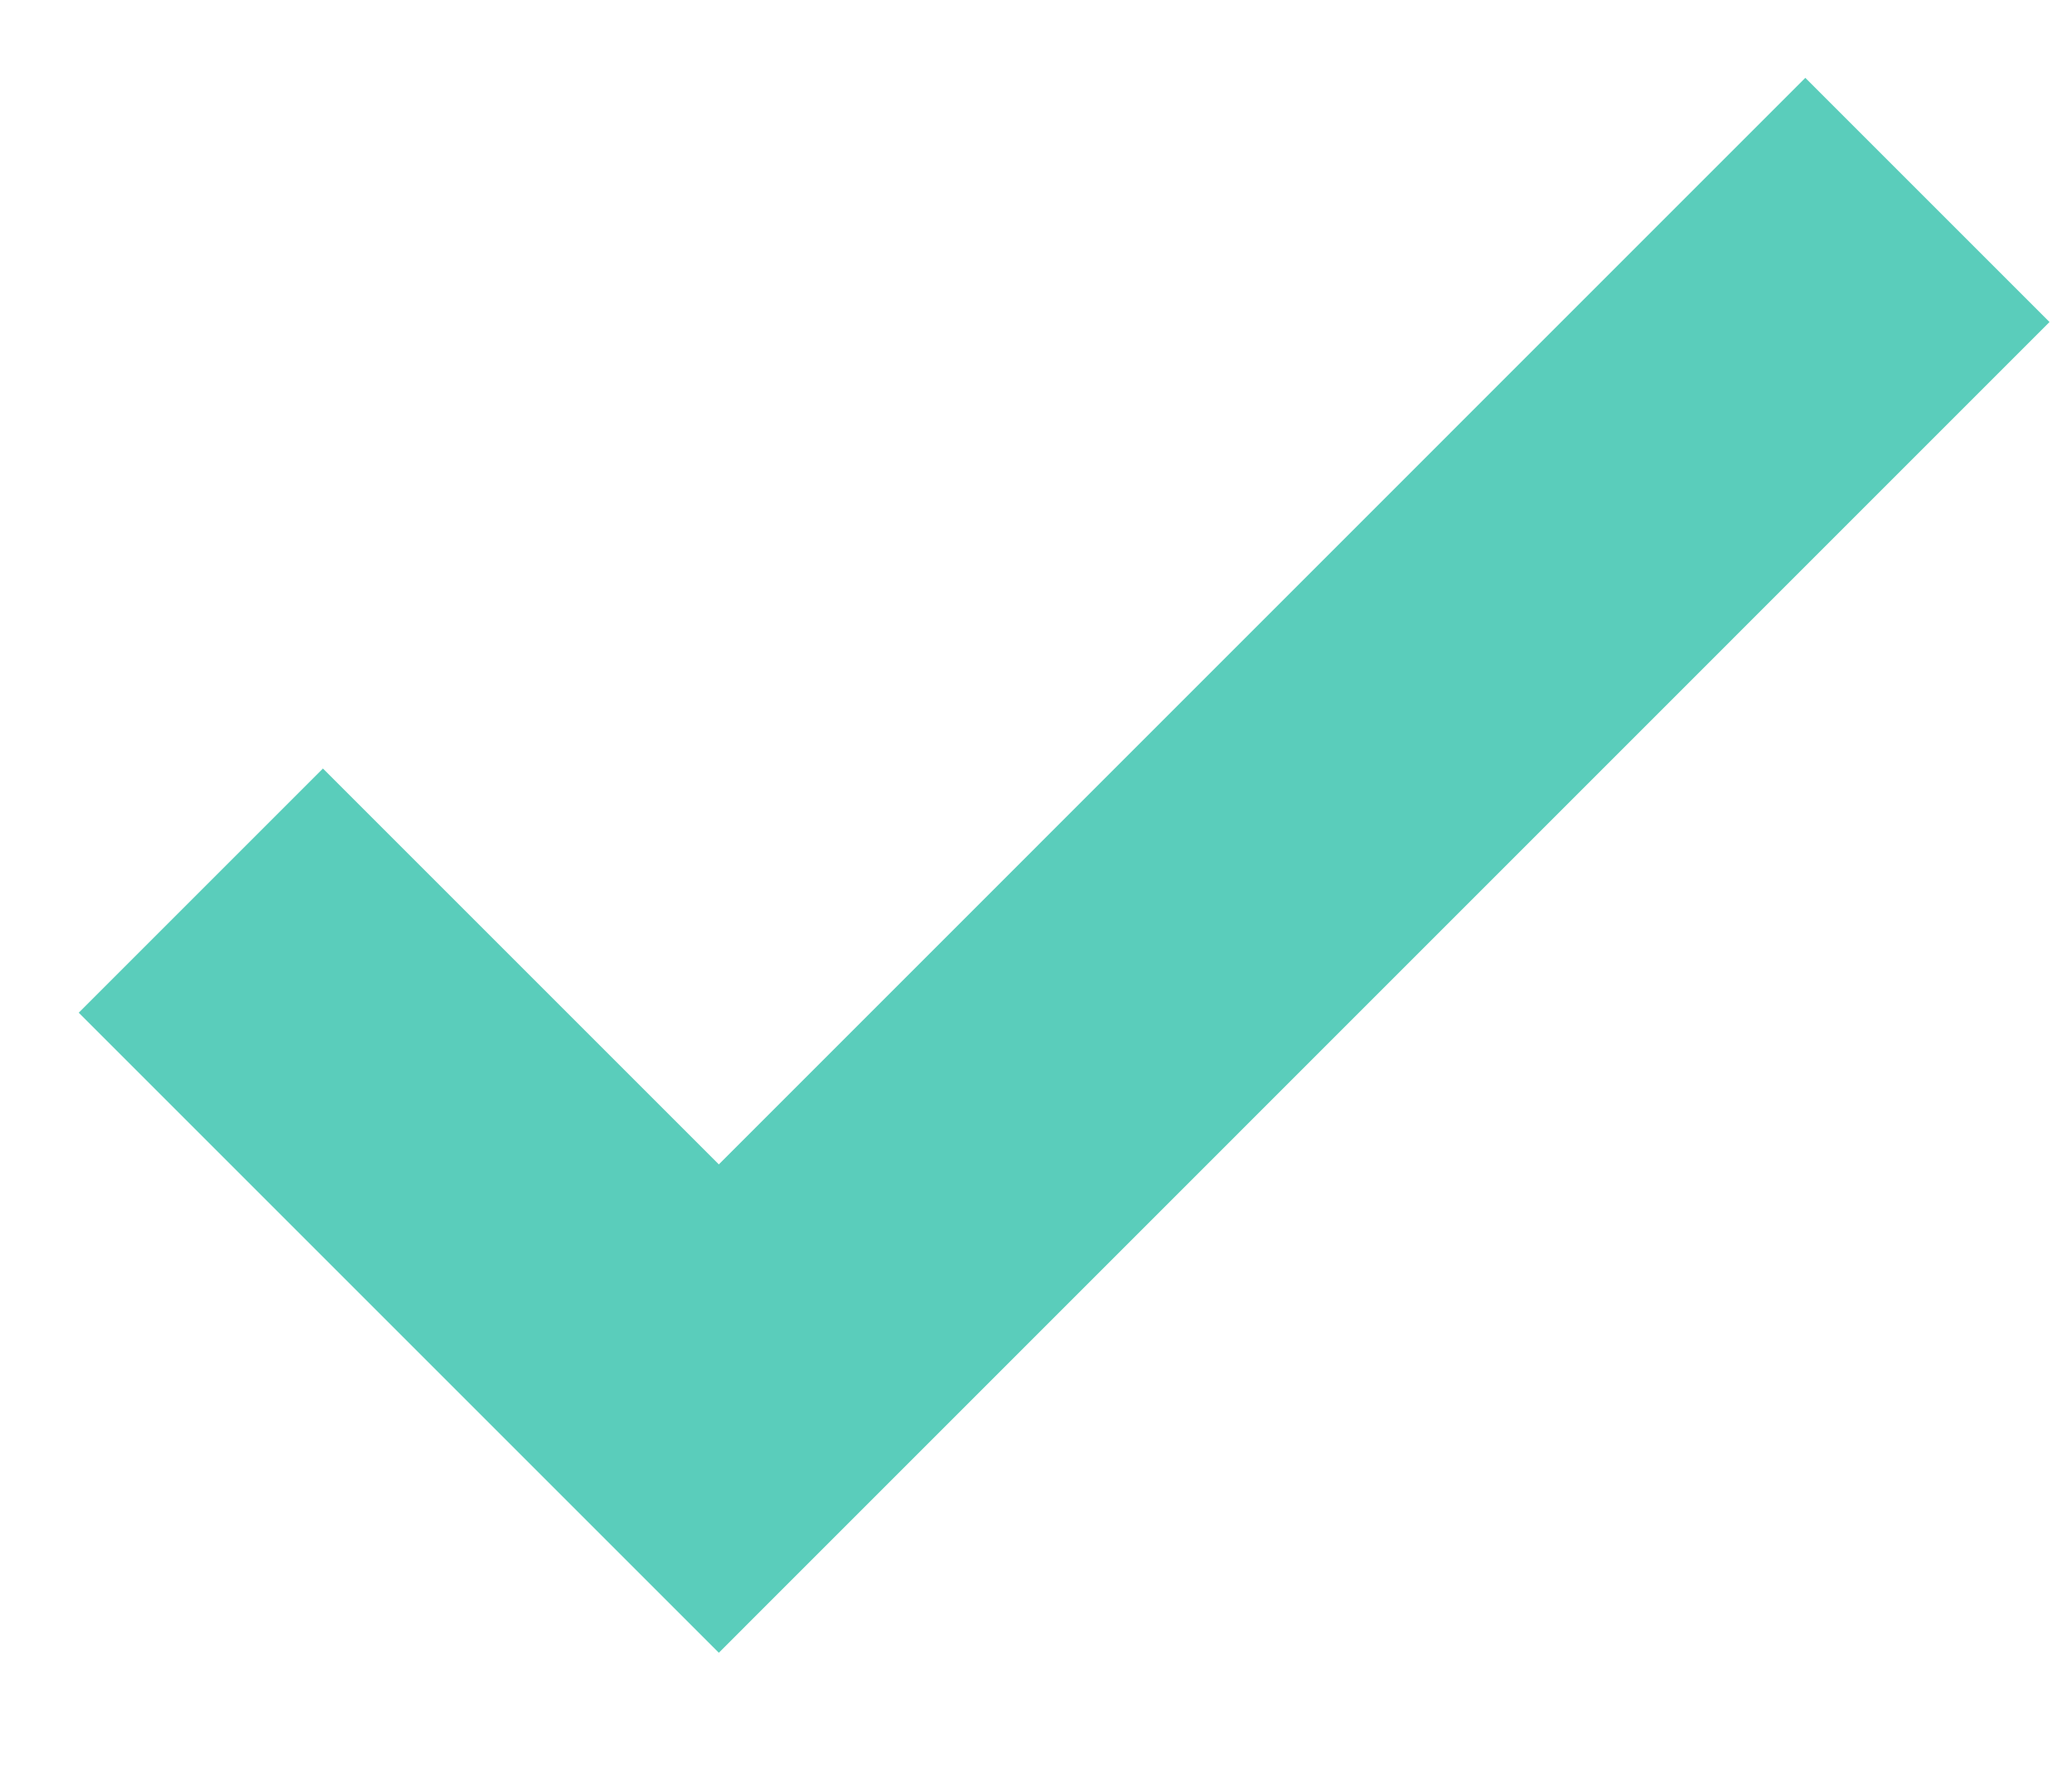
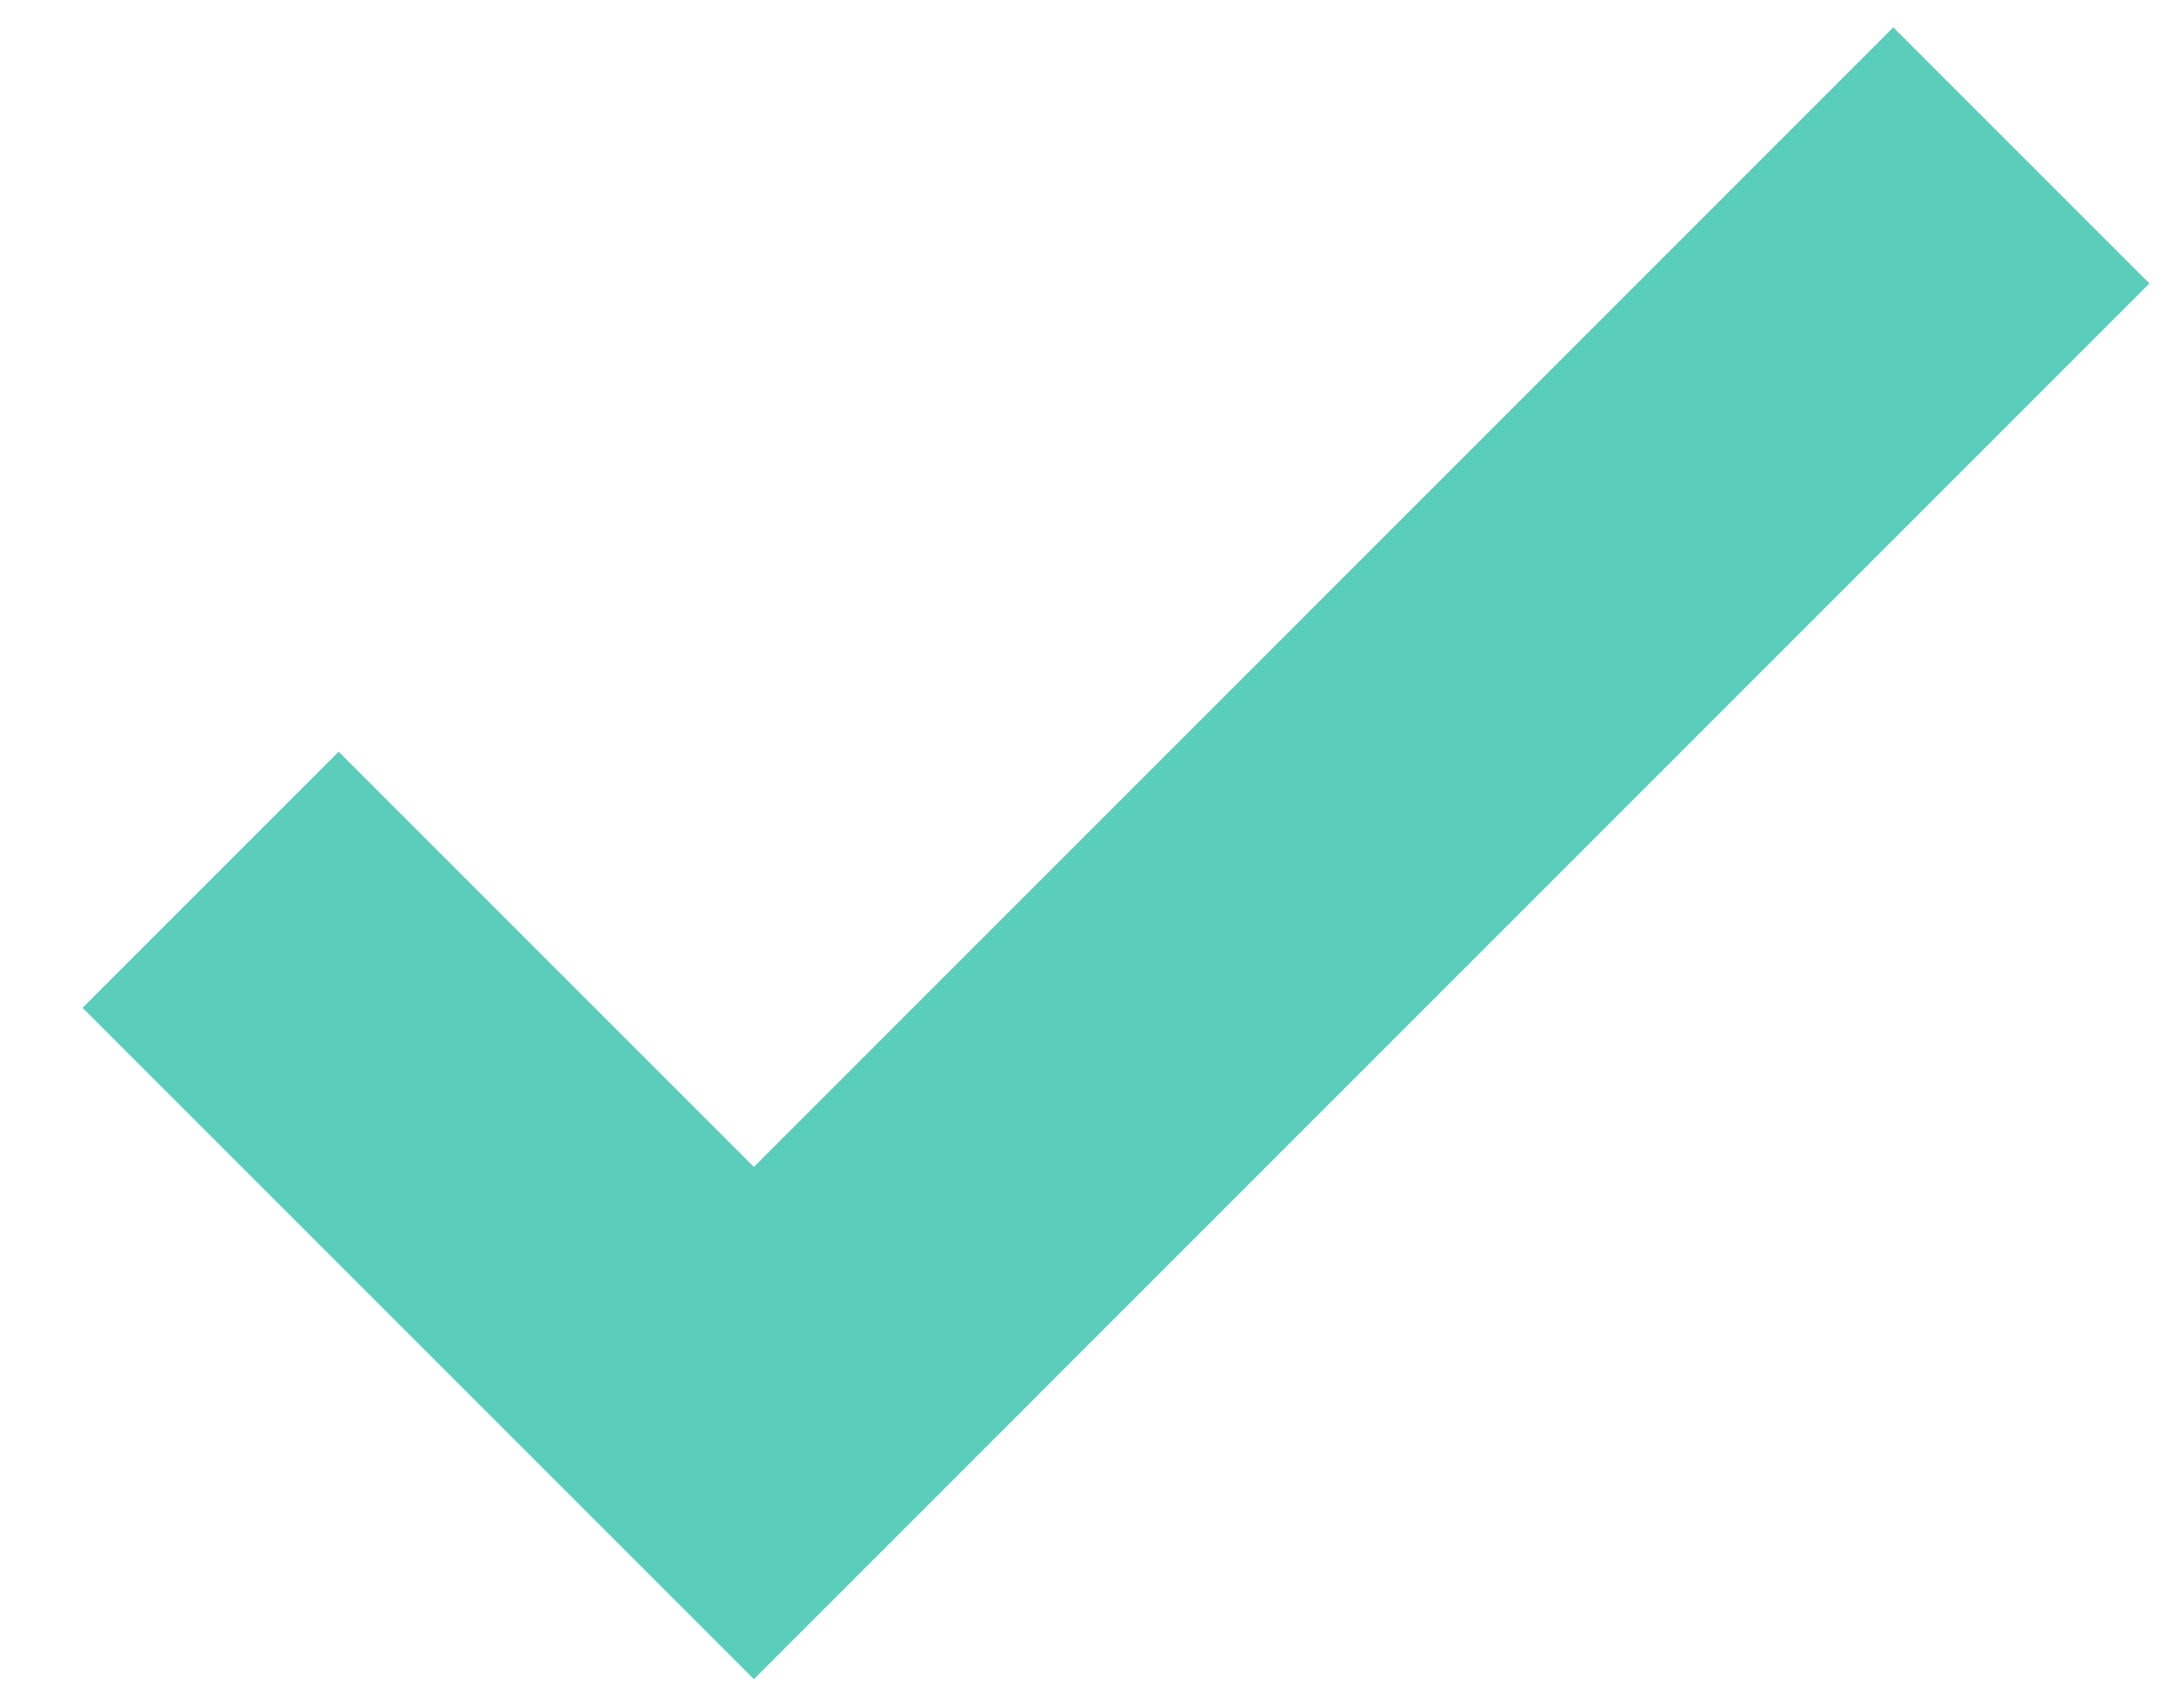
- <svg xmlns="http://www.w3.org/2000/svg" width="14" height="12" viewBox="0 0 14 12" fill="none">
-   <path fill-rule="evenodd" clip-rule="evenodd" d="M13.848 2.176L4.857 11.168L0.532 6.843L2.182 5.193L4.857 7.868L12.198 0.526L13.848 2.176Z" fill="#5ACDBB" />
+ <svg xmlns="http://www.w3.org/2000/svg" width="14" height="11" viewBox="0 0 14 11" fill="none">
+   <path fill-rule="evenodd" clip-rule="evenodd" d="M13.848 1.826L4.857 10.818L0.532 6.493L2.182 4.843L4.857 7.518L12.198 0.176L13.848 1.826Z" fill="#5ACDBB" />
</svg>
